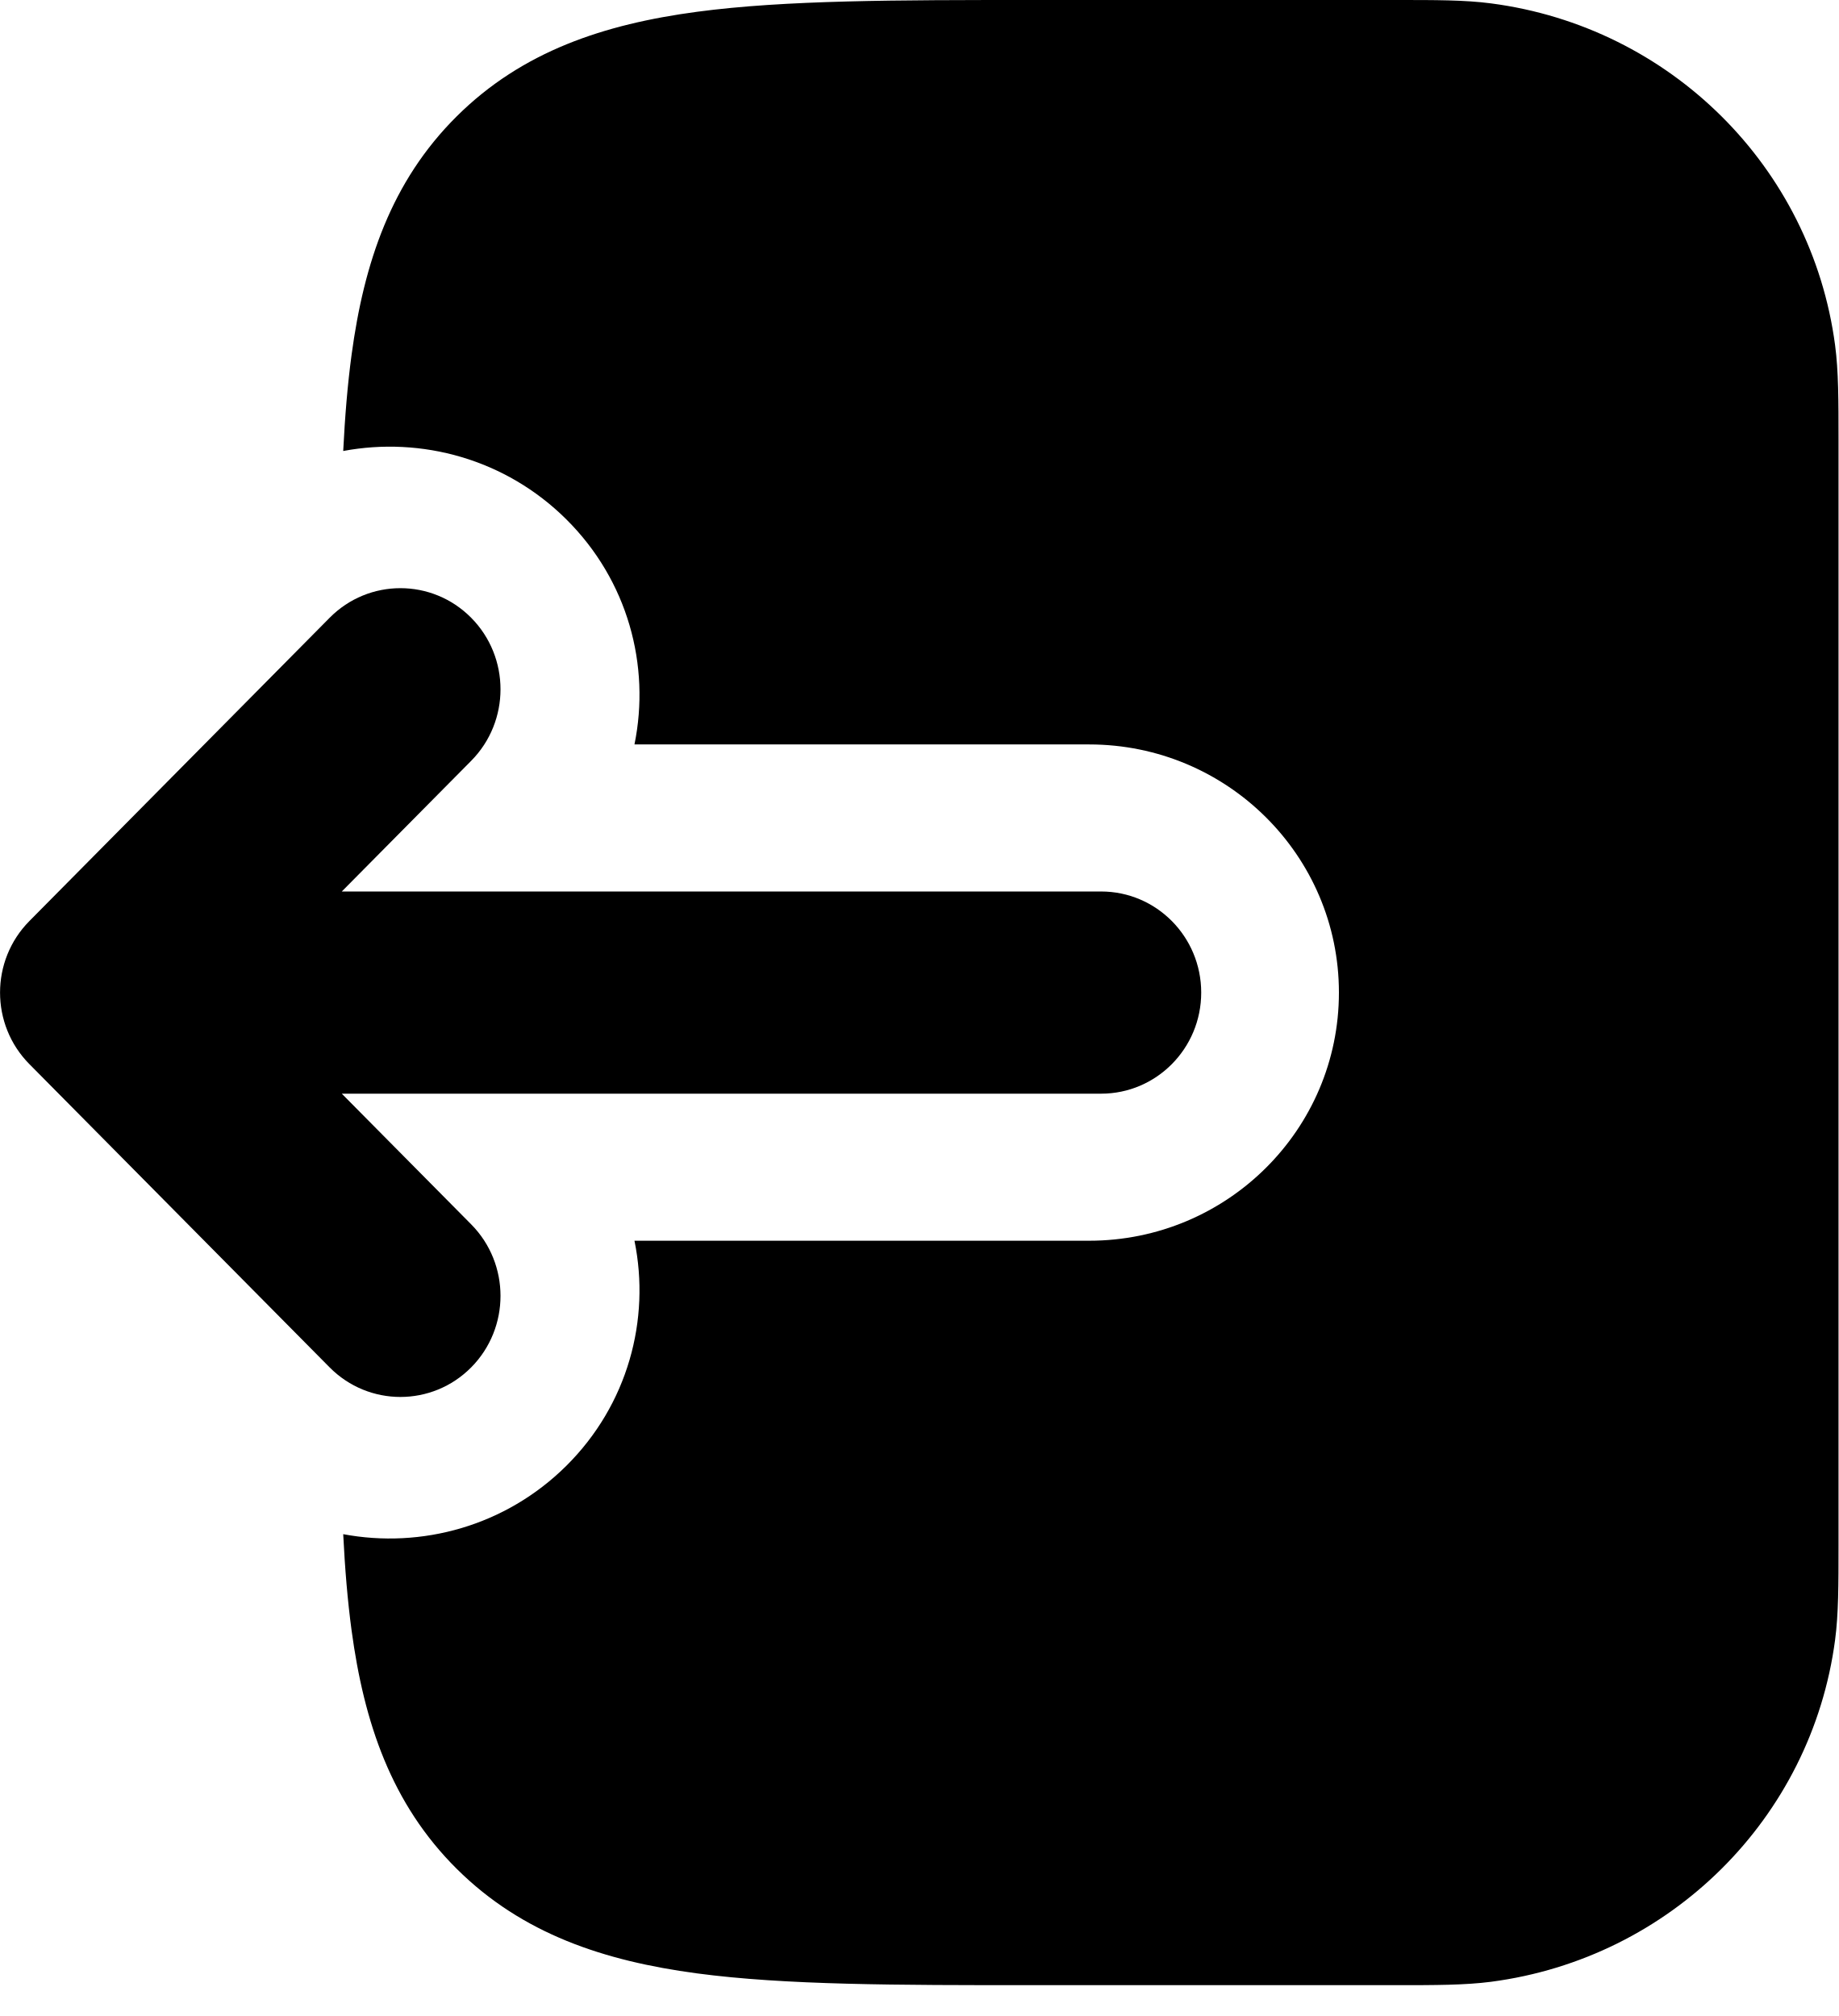
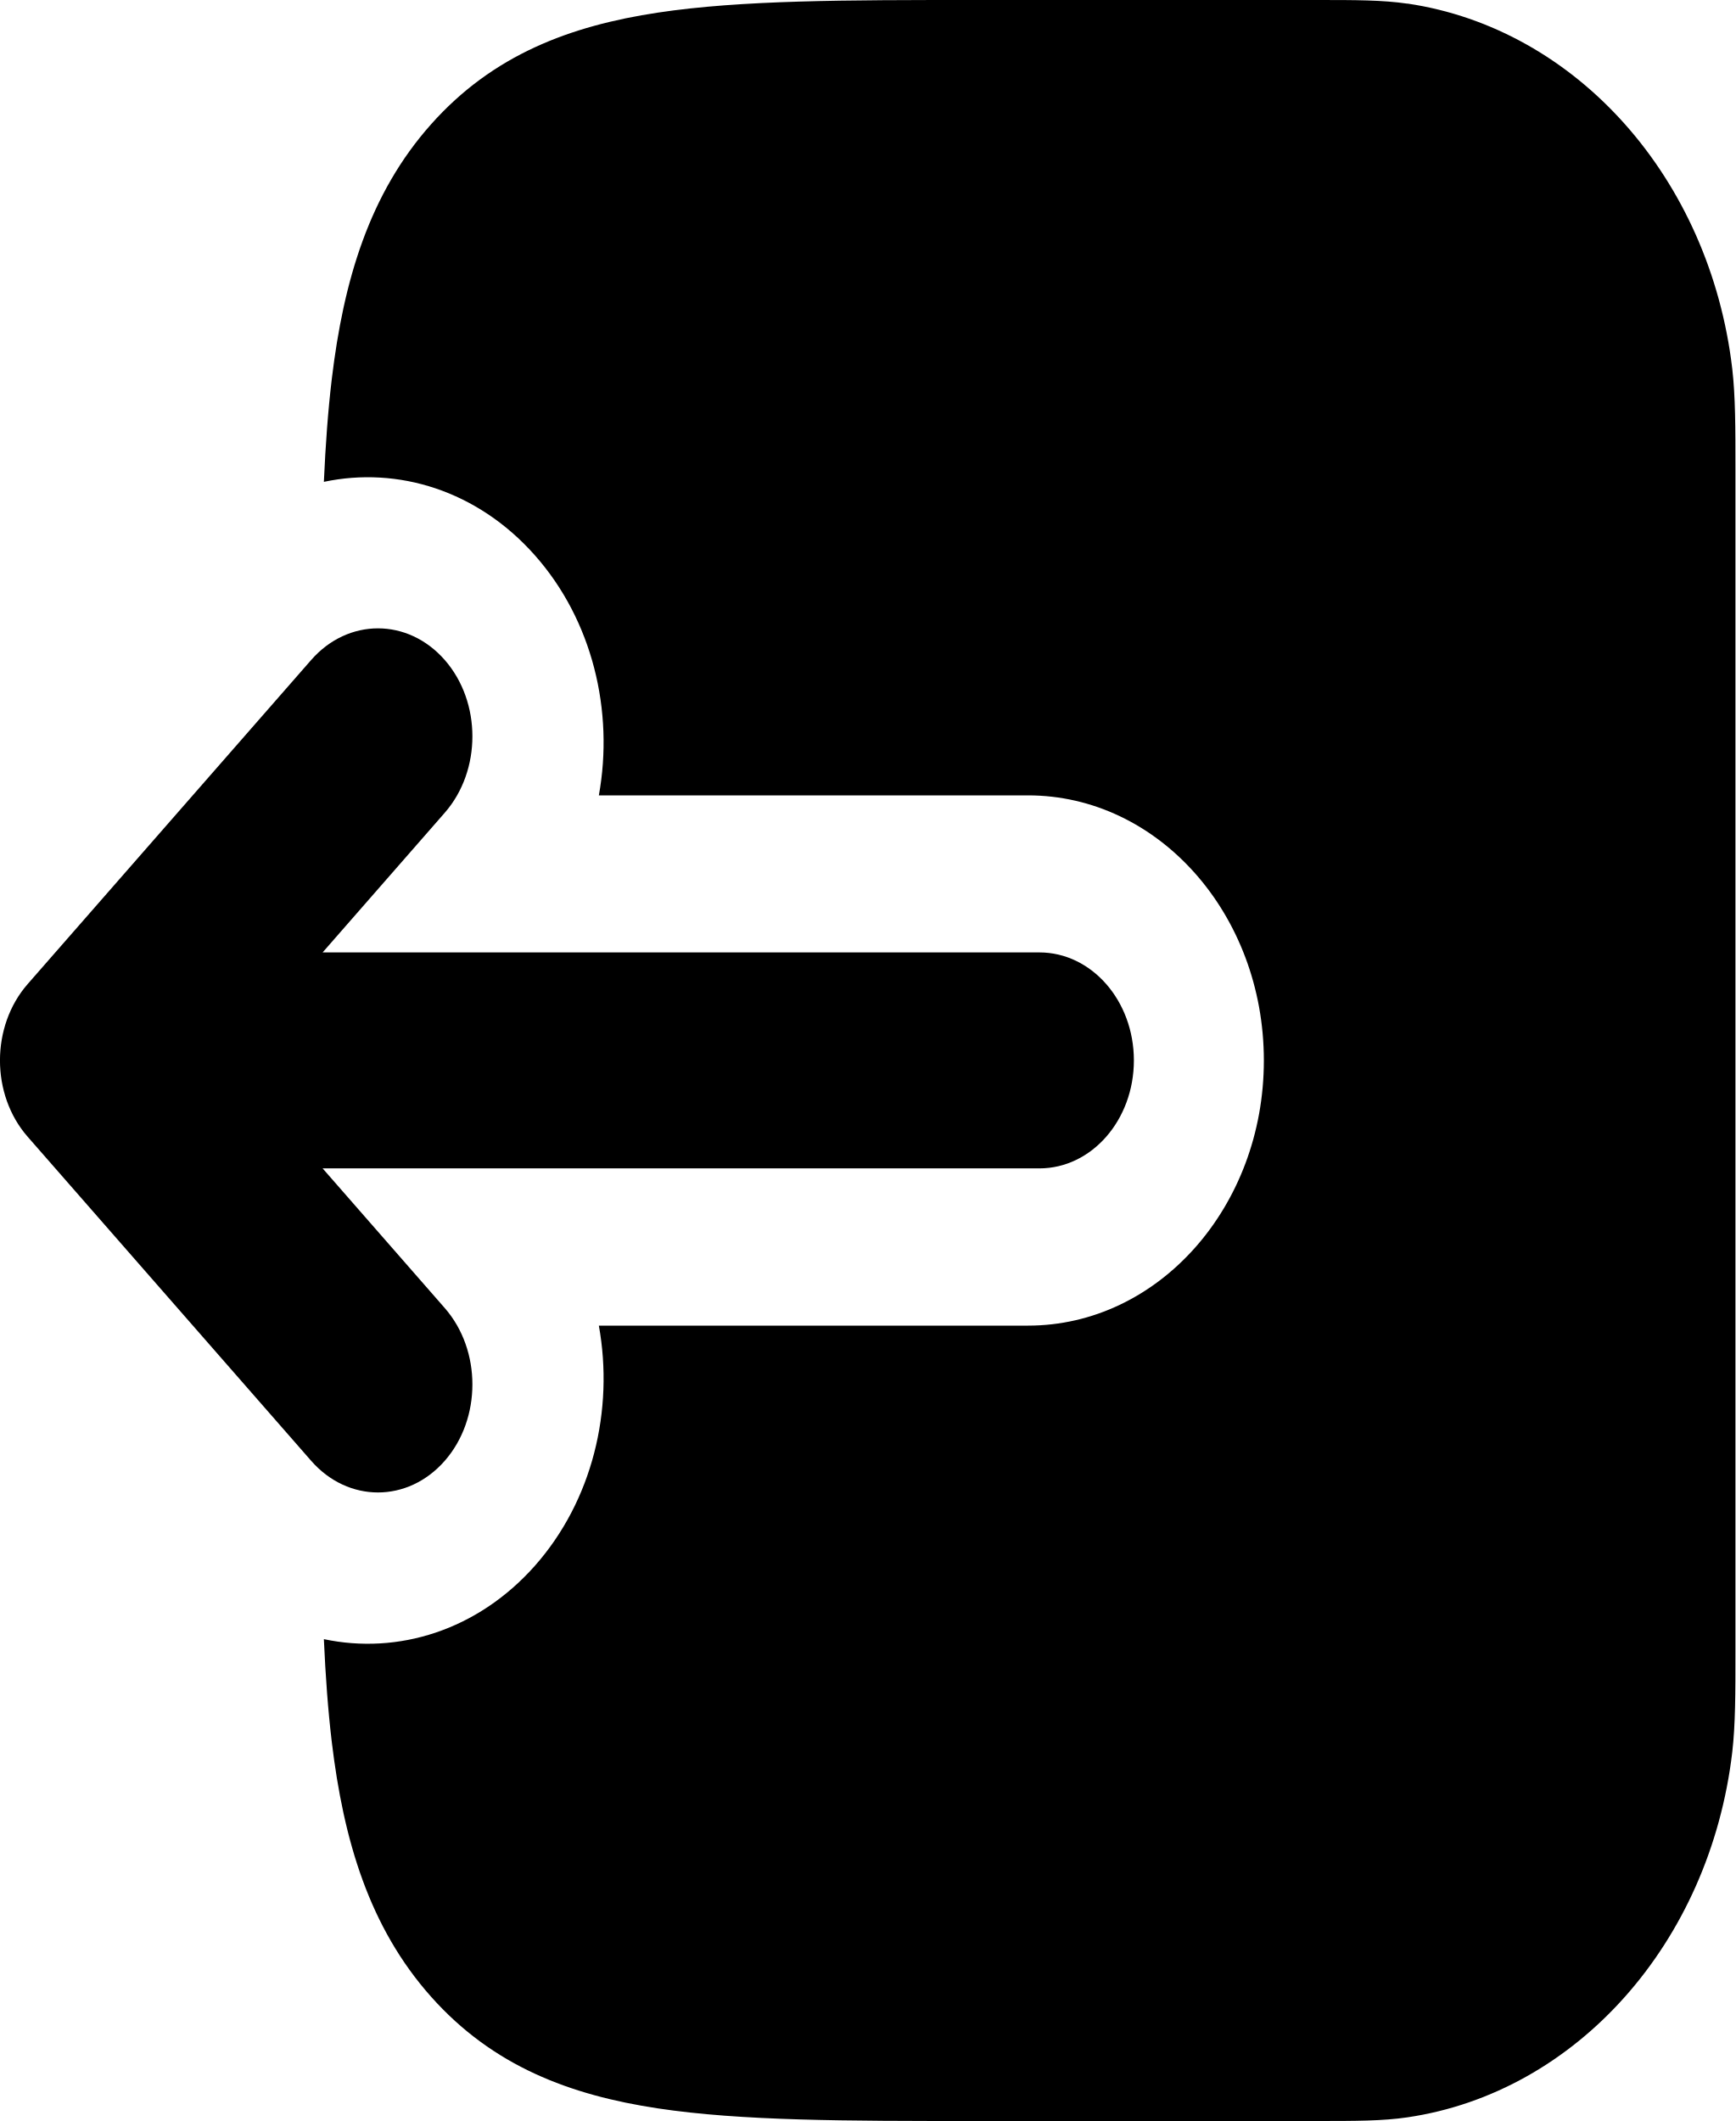
- <svg xmlns="http://www.w3.org/2000/svg" width="31" height="34" viewBox="0 0 31 34" fill="none">
-   <path d="M25.14 0.057C24.7 -0.001 24.204 -0 23.534 3.88747e-05H17.403C15.121 -0 13.24 -0 11.751 0.199C10.188 0.408 8.807 0.863 7.702 1.961C6.596 3.059 6.138 4.431 5.928 5.984C5.861 6.481 5.816 7.021 5.787 7.606C7.108 7.358 8.526 7.742 9.549 8.759C10.587 9.79 10.97 11.225 10.698 12.555H18.364C20.69 12.555 22.576 14.429 22.576 16.74C22.576 19.051 20.69 20.925 18.364 20.925H10.698C10.97 22.255 10.587 23.69 9.549 24.721C8.526 25.737 7.108 26.122 5.787 25.874C5.816 26.459 5.861 26.999 5.928 27.496C6.138 29.049 6.596 30.421 7.702 31.519C8.807 32.617 10.188 33.072 11.751 33.281C13.24 33.48 15.121 33.48 17.403 33.48H23.534C24.204 33.48 24.7 33.48 25.14 33.423C28.165 33.027 30.544 30.663 30.942 27.658C31 27.22 31 26.727 31 26.062V7.417C31 6.752 31 6.259 30.942 5.821C30.544 2.817 28.165 0.452 25.14 0.057V0.057Z" fill="black" />
-   <path d="M7.945 10.419C7.286 9.753 6.217 9.753 5.558 10.419L0.495 15.534C-0.164 16.2 -0.164 17.28 0.495 17.946L5.558 23.061C6.217 23.726 7.286 23.726 7.945 23.061C8.604 22.395 8.604 21.315 7.945 20.649L5.763 18.445H18.566C19.498 18.445 20.254 17.682 20.254 16.74C20.254 15.798 19.498 15.035 18.566 15.035H5.763L7.945 12.831C8.604 12.165 8.604 11.085 7.945 10.419Z" fill="black" />
+ <svg xmlns="http://www.w3.org/2000/svg" width="18" height="22" viewBox="0 0 18 22" fill="none">
+   <path d="M14.597 0.038C14.341 -0 14.053 -0 13.664 2.55449e-05H10.104C8.779 -0 7.687 -0 6.822 0.131C5.915 0.268 5.113 0.567 4.471 1.289C3.829 2.01 3.563 2.912 3.441 3.932C3.402 4.259 3.376 4.614 3.359 4.998C4.127 4.835 4.95 5.088 5.544 5.756C6.146 6.433 6.369 7.376 6.211 8.25H10.662C12.013 8.25 13.108 9.481 13.108 11C13.108 12.519 12.013 13.75 10.662 13.75H6.211C6.369 14.624 6.146 15.567 5.544 16.245C4.95 16.912 4.127 17.165 3.359 17.002C3.376 17.386 3.402 17.741 3.441 18.068C3.563 19.088 3.829 19.99 4.471 20.711C5.113 21.433 5.915 21.732 6.822 21.869C7.687 22 8.779 22 10.104 22H13.664C14.053 22 14.341 22 14.597 21.962C16.353 21.703 17.734 20.149 17.966 18.174C17.999 17.887 17.999 17.563 17.999 17.126V4.874C17.999 4.437 17.999 4.113 17.966 3.825C17.734 1.851 16.353 0.297 14.597 0.037V0.038Z" fill="black" />
+   <path d="M4.613 6.846C4.23 6.408 3.61 6.408 3.227 6.846L0.287 10.207C-0.096 10.645 -0.096 11.354 0.287 11.791L3.227 15.152C3.61 15.59 4.23 15.59 4.613 15.152C4.995 14.715 4.995 14.005 4.613 13.568L3.346 12.119H10.78C11.321 12.119 11.76 11.618 11.76 10.999C11.76 10.38 11.321 9.879 10.78 9.879H3.346L4.613 8.43C4.995 7.993 4.995 7.283 4.613 6.846Z" fill="black" />
</svg>
